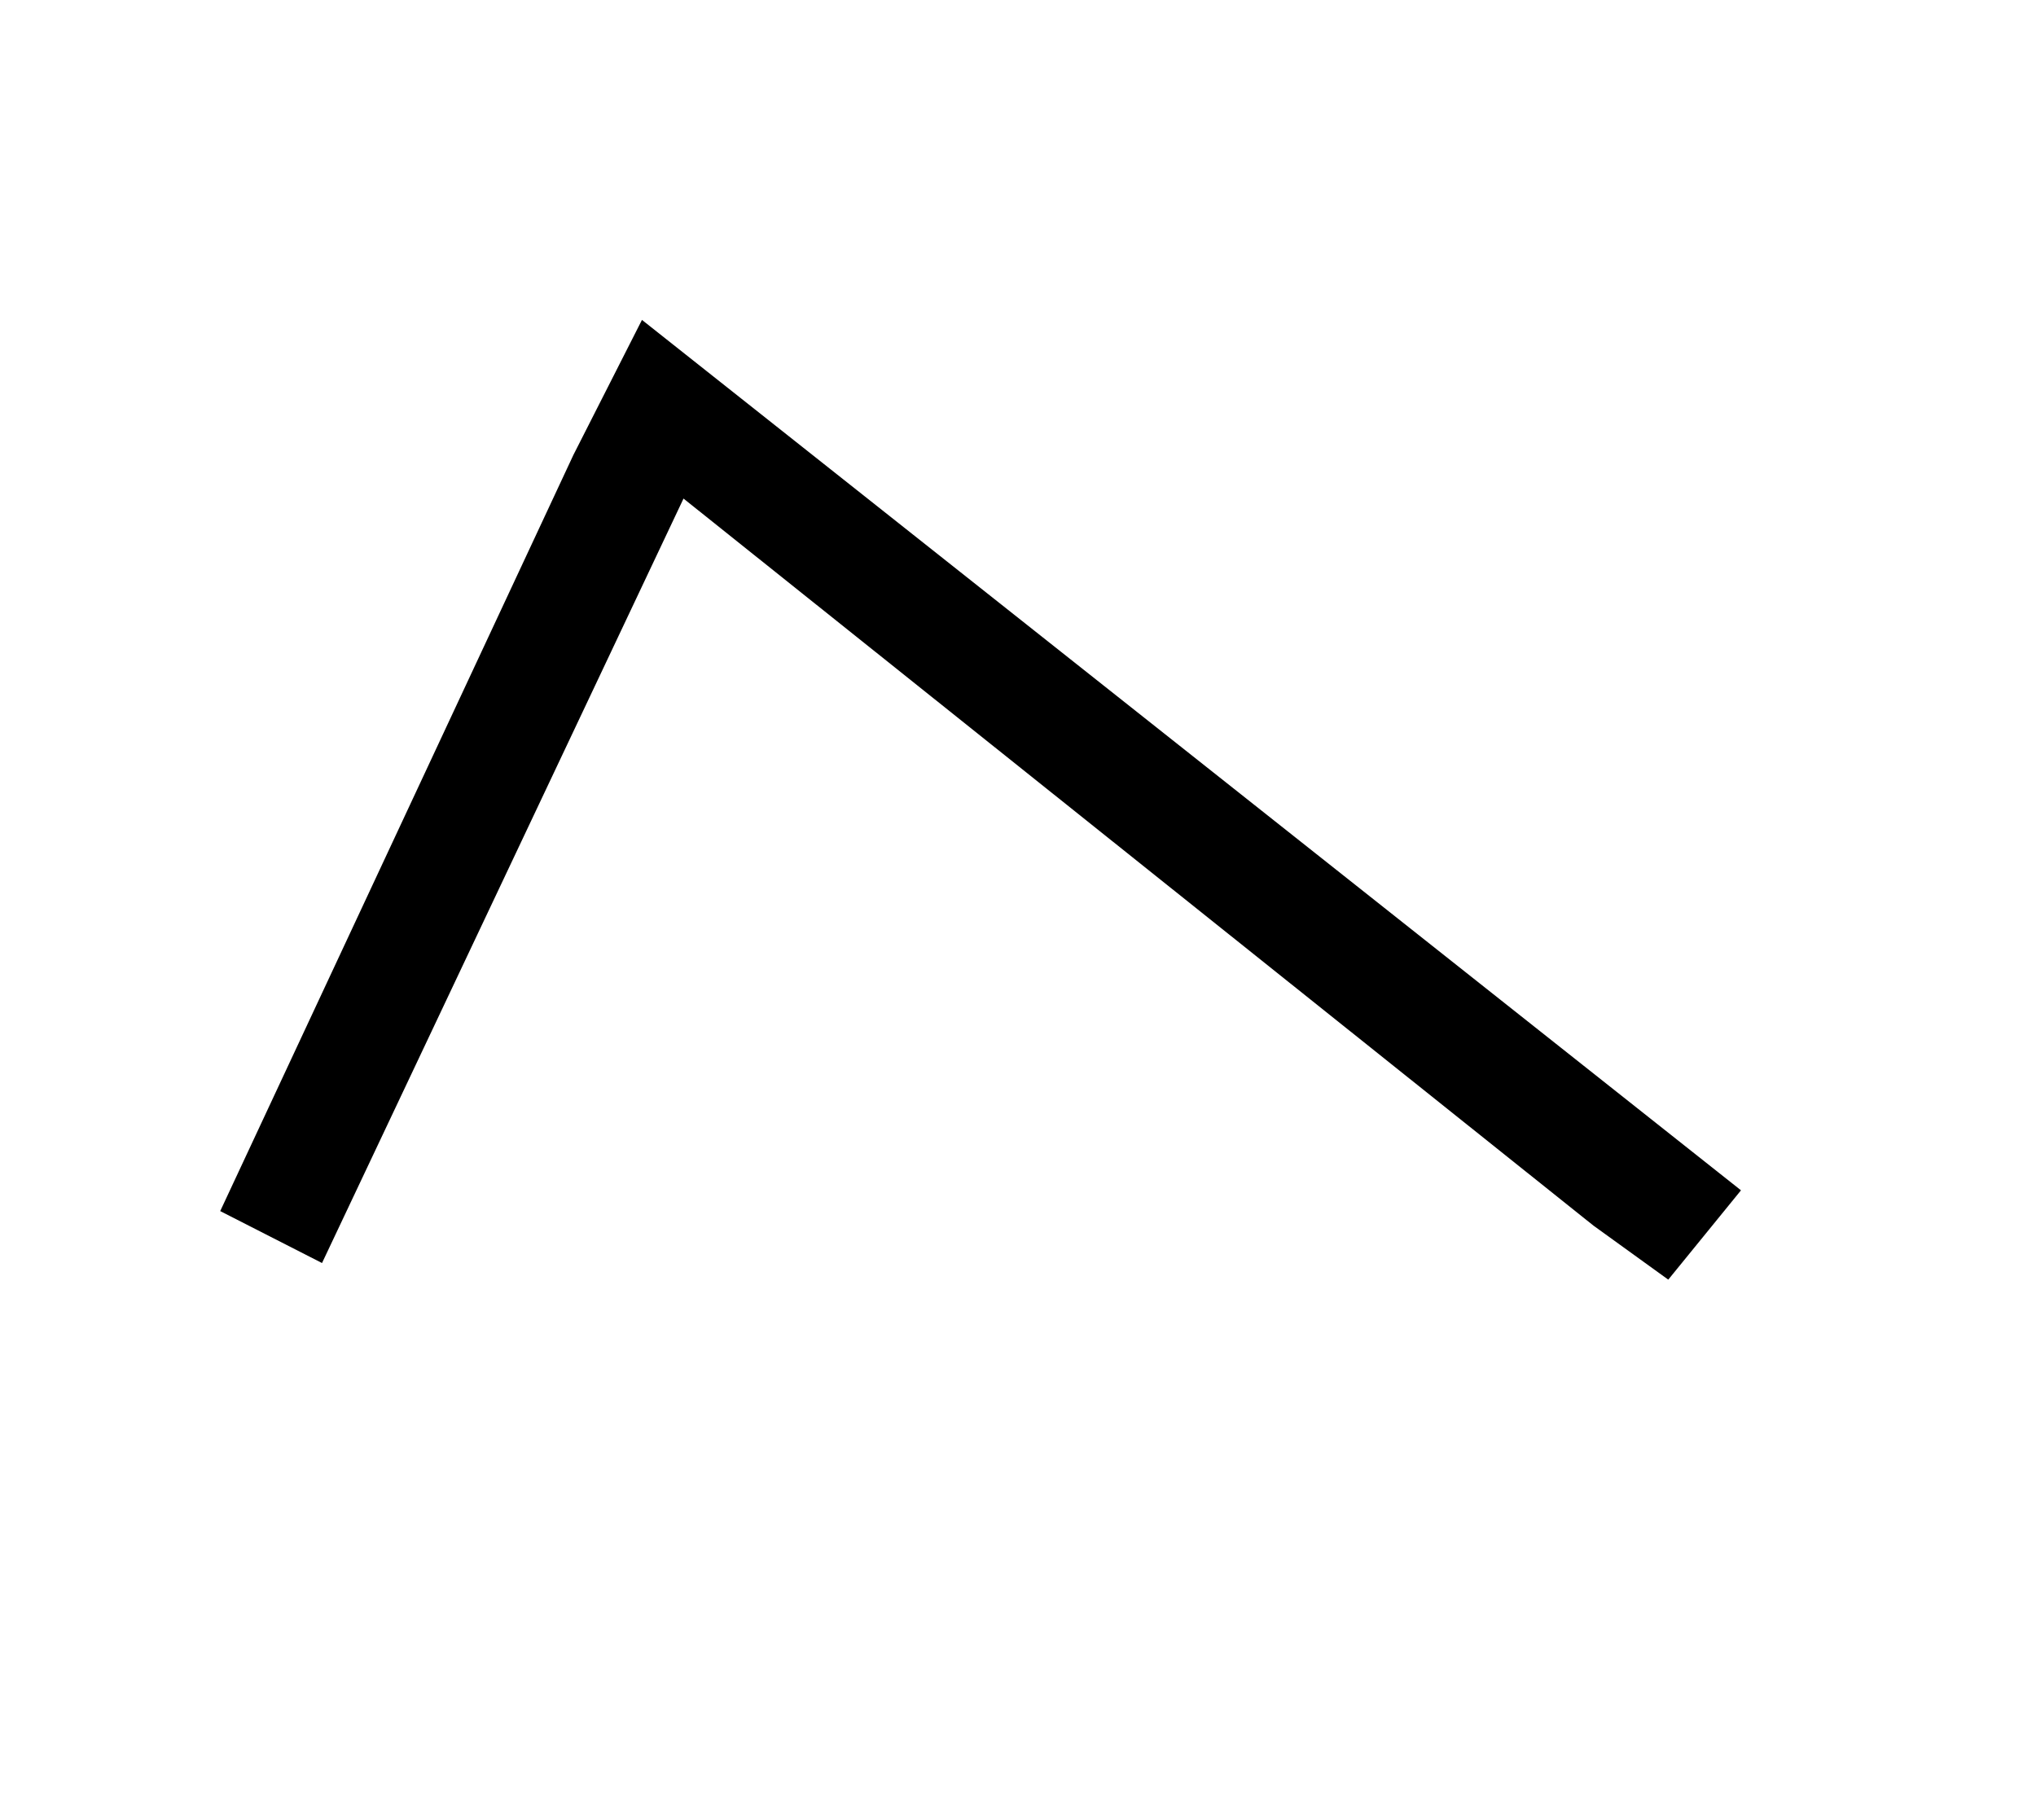
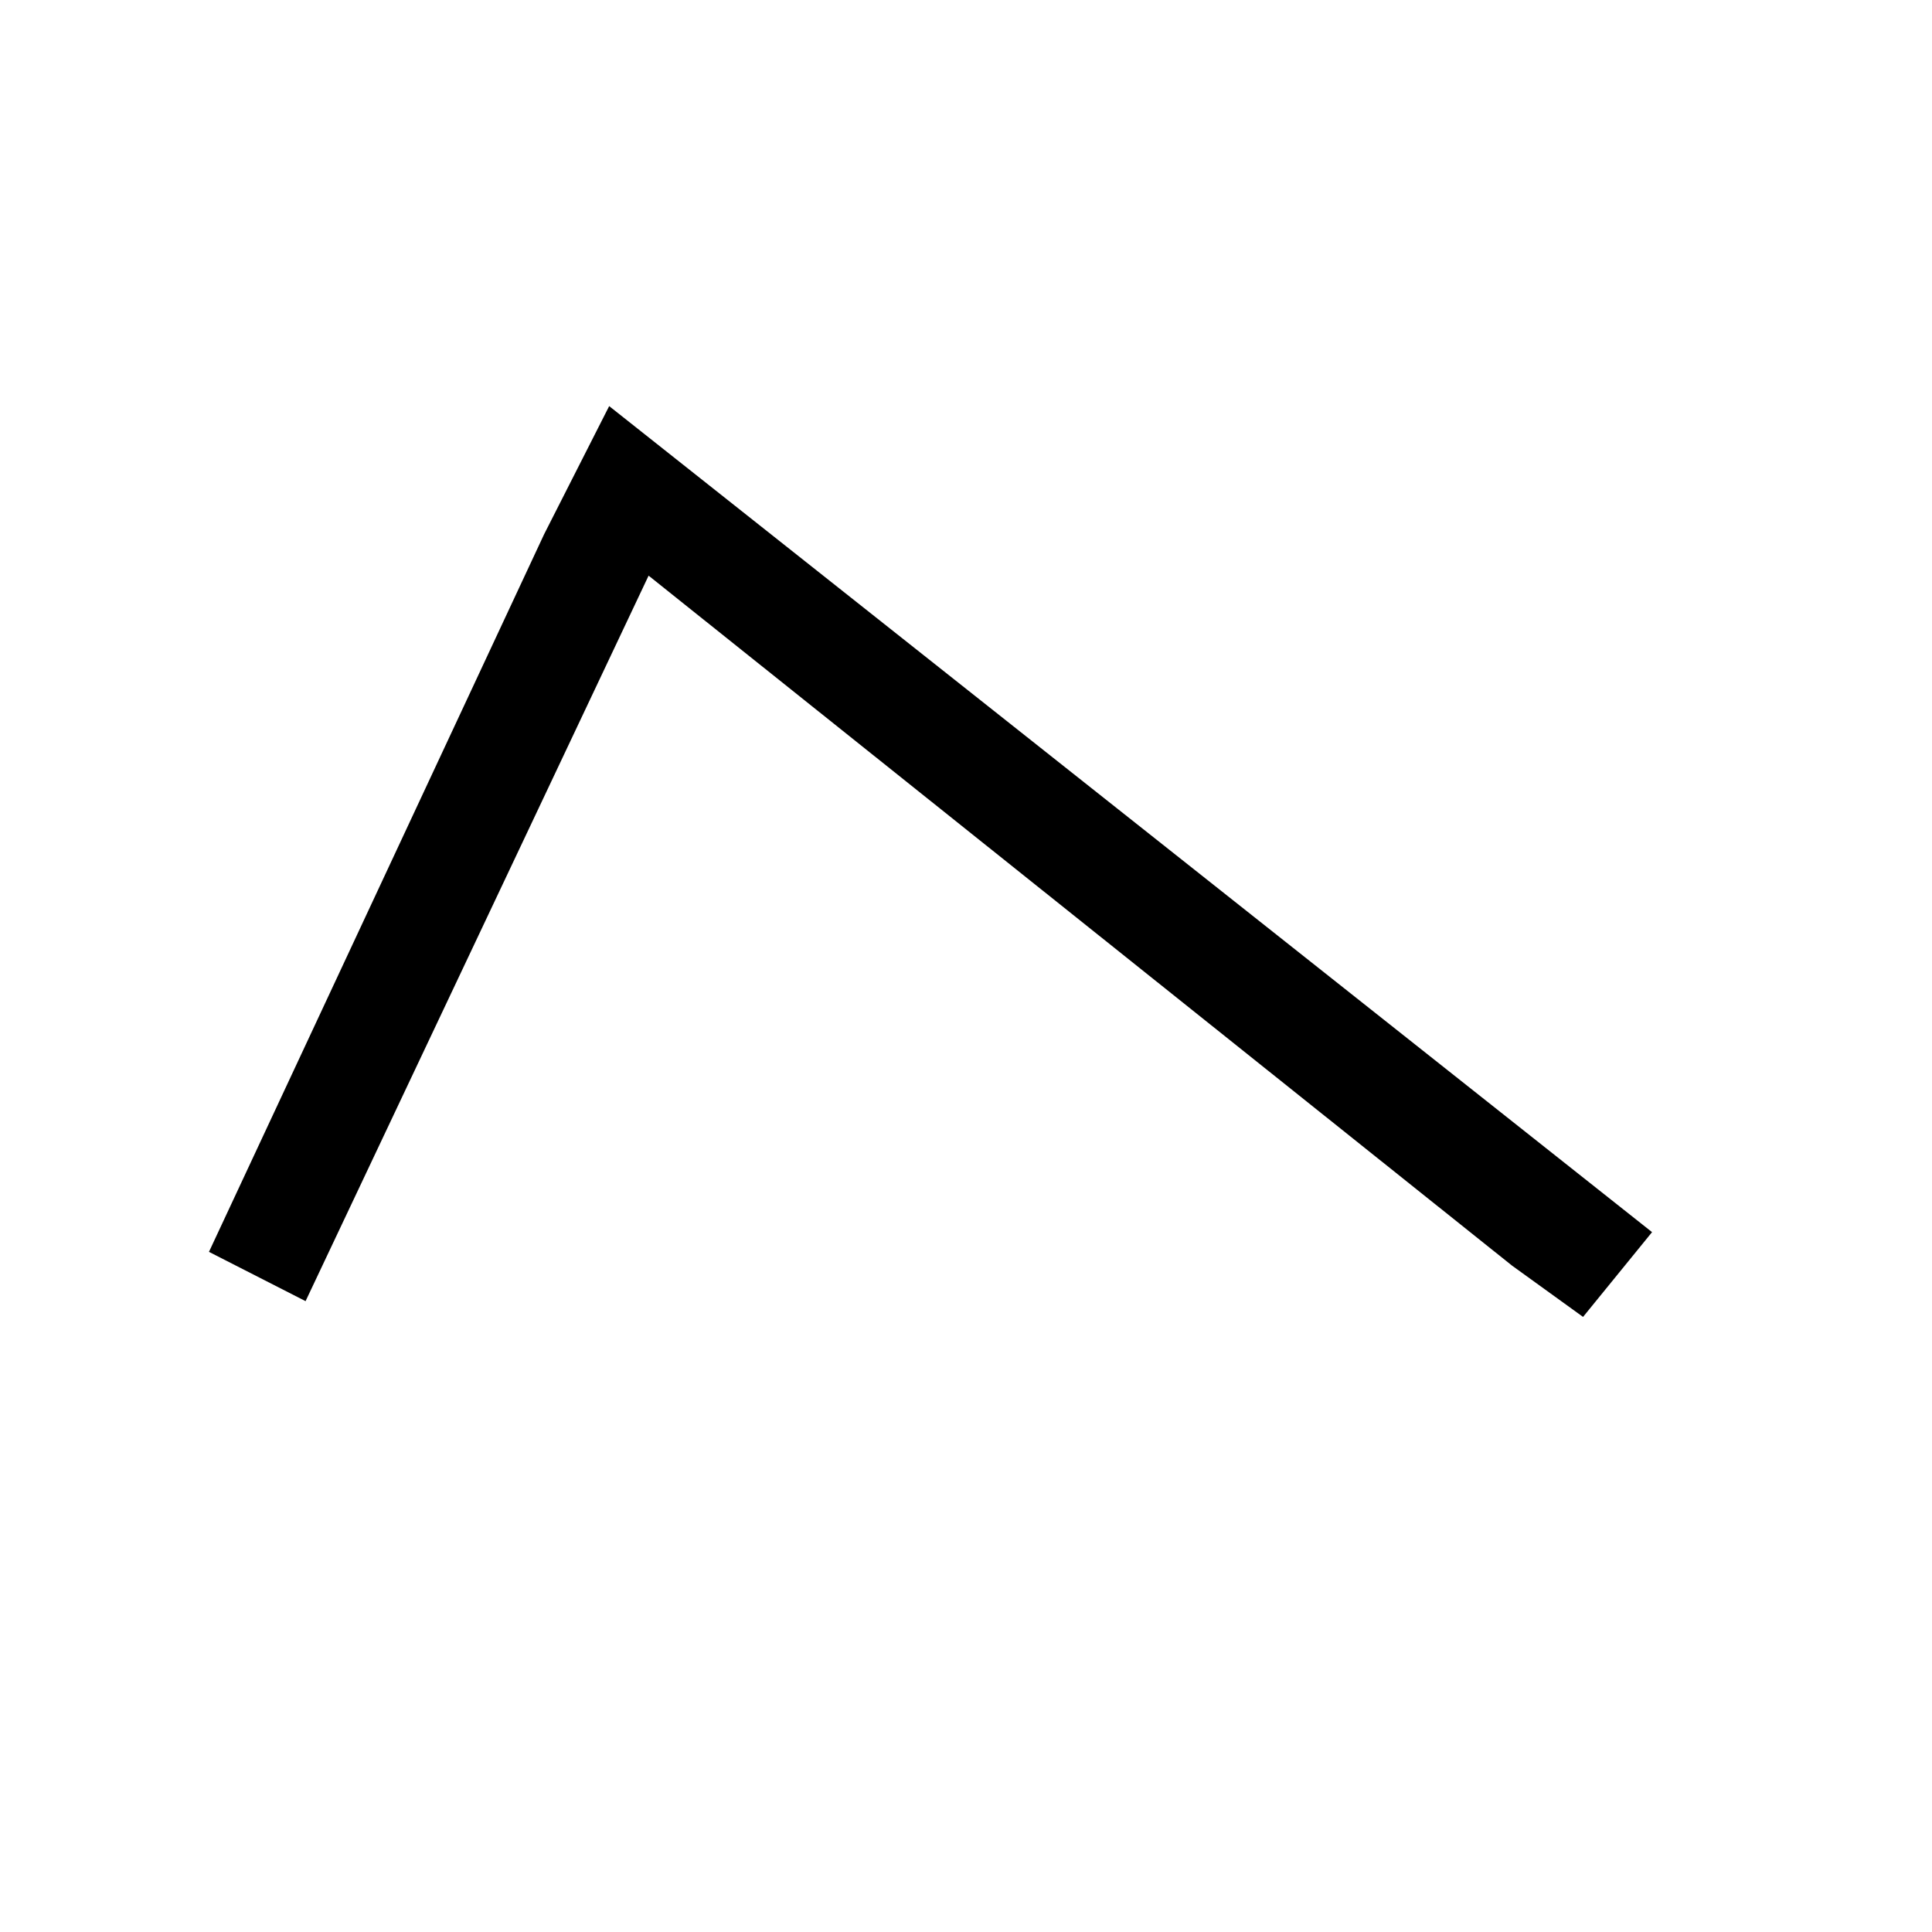
- <svg xmlns="http://www.w3.org/2000/svg" viewBox="0 0 490 438" version="1.1">
+ <svg xmlns="http://www.w3.org/2000/svg" viewBox="0 0 490 438" version="1.1" width="13" height="13">
  <path fill="#000000" stroke="none" opacity="1" d="M 154.5 77 L 419 286.5 L 401.5 308 L 383.5 295 L 164.5 120 L 77.5 304 L 53 291.5 L 138 109.5 L 154.5 77 Z " />
</svg>
